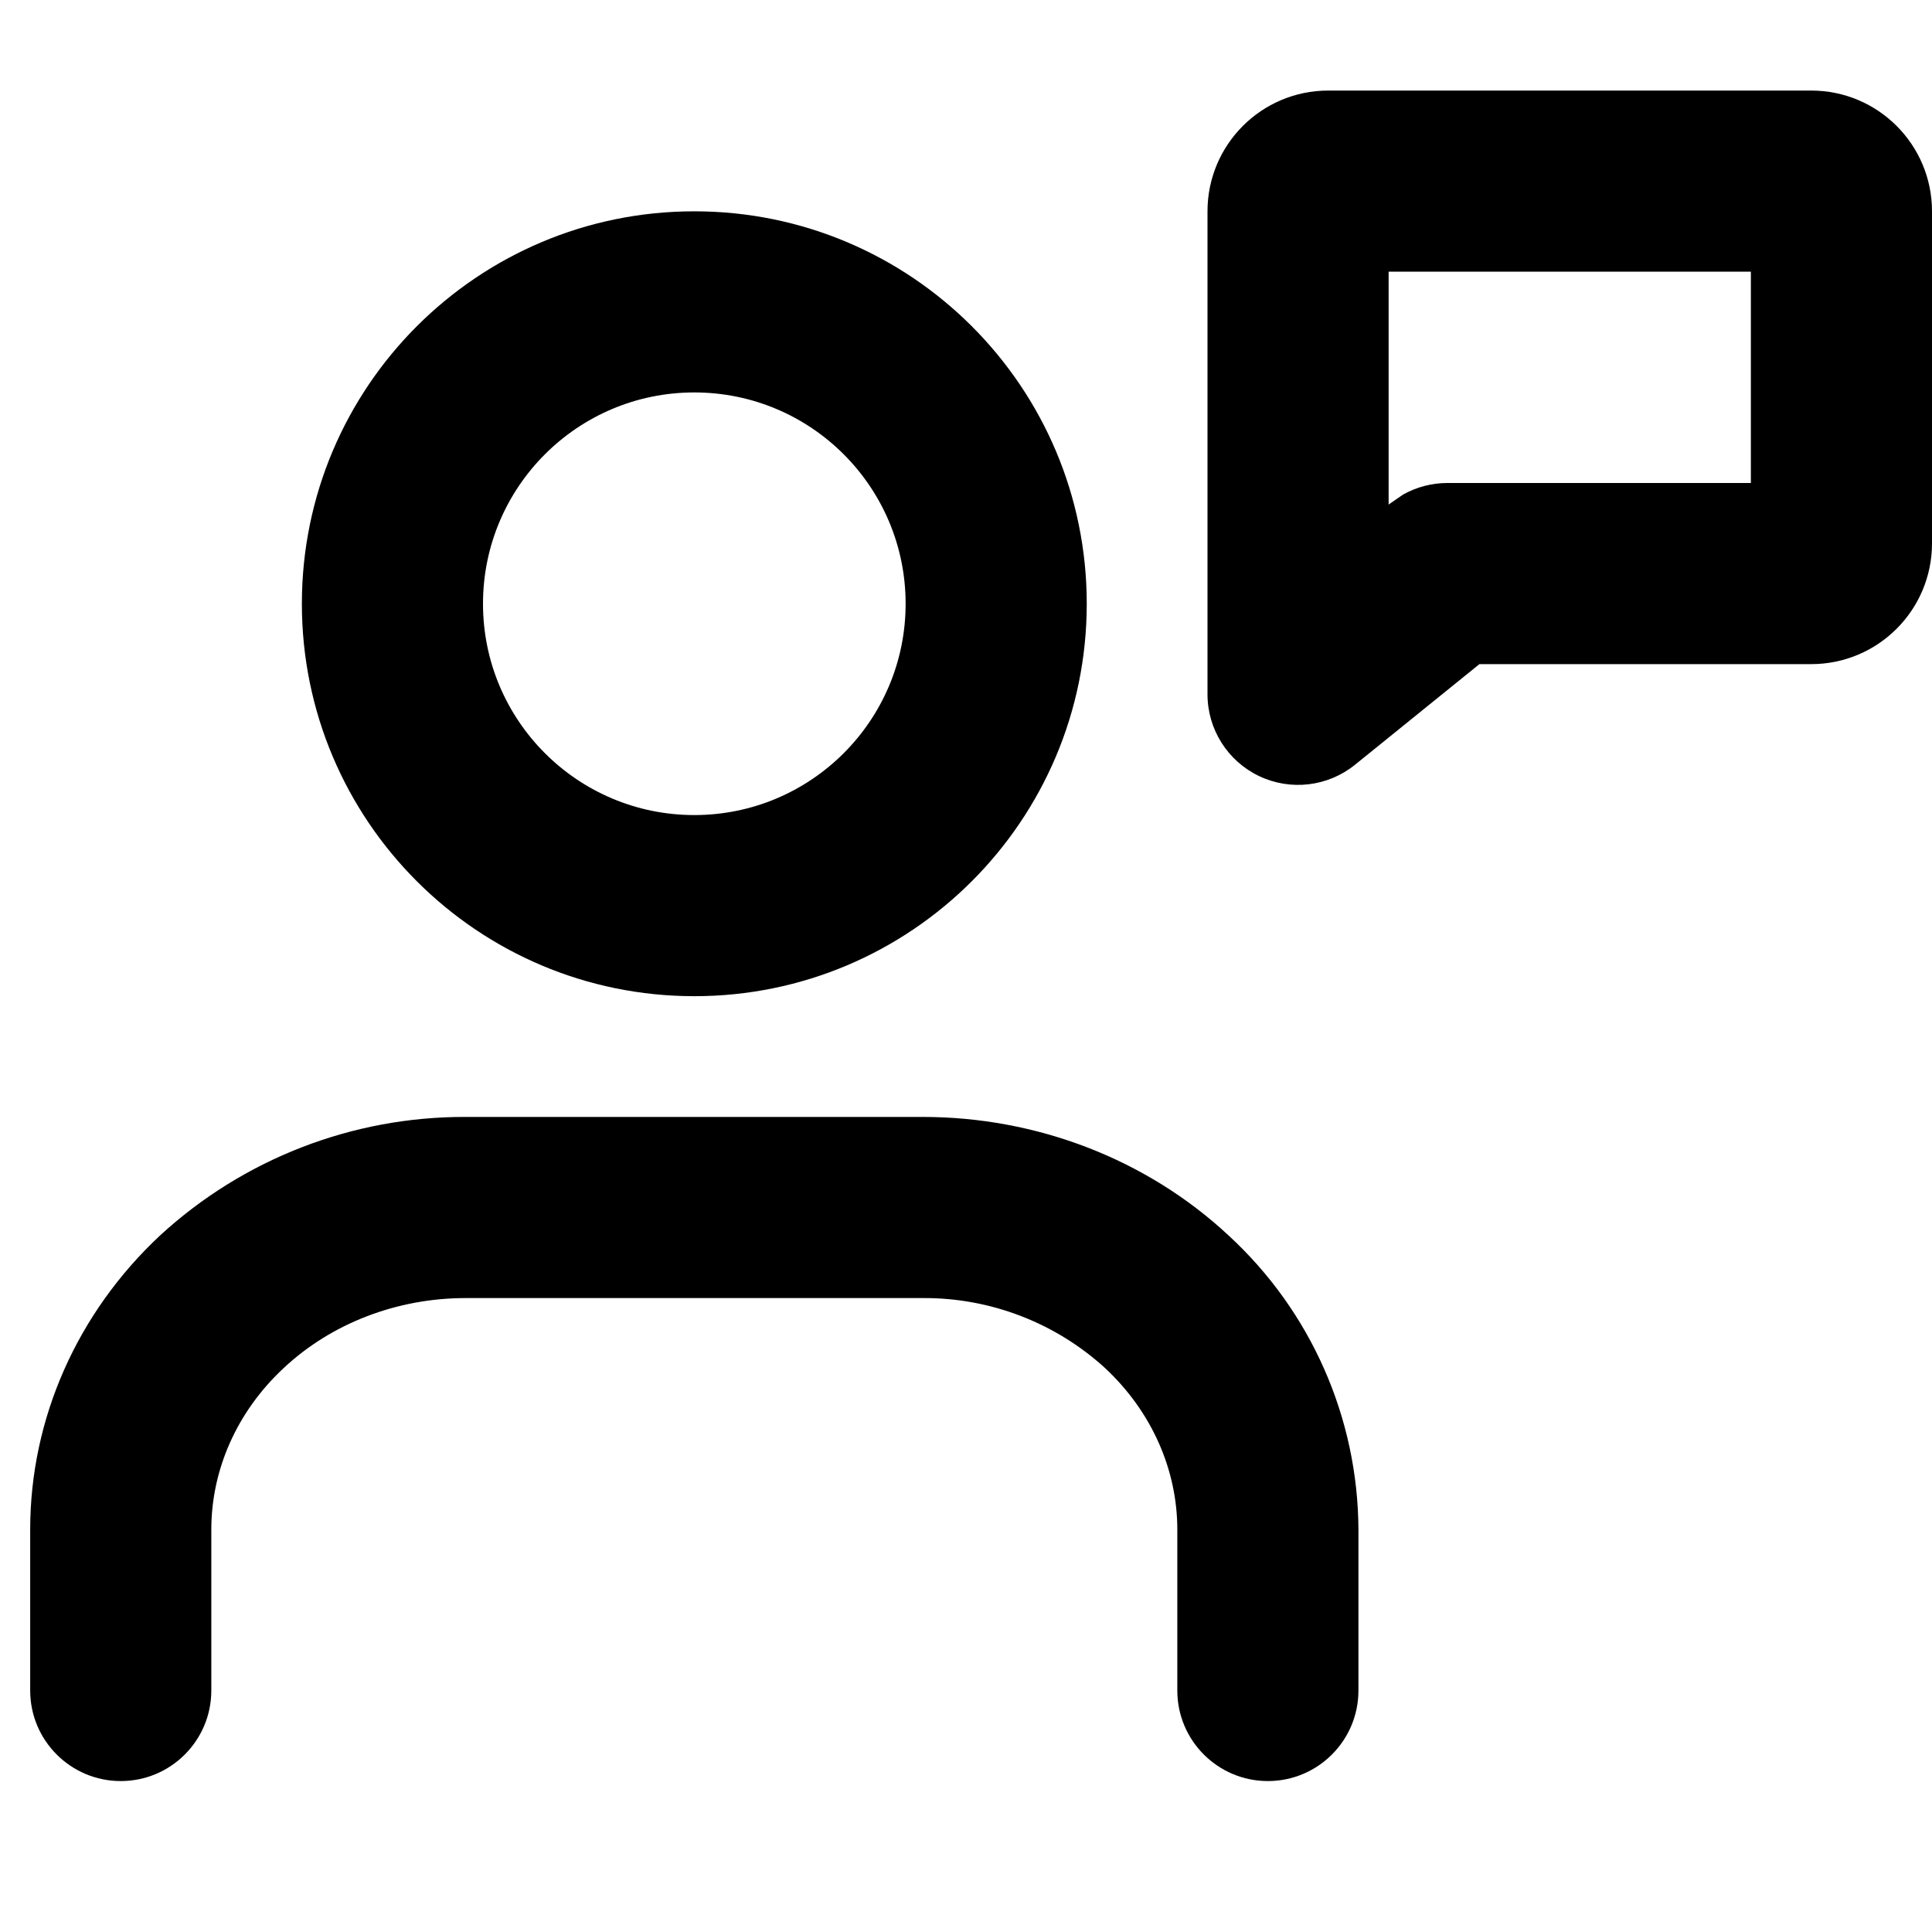
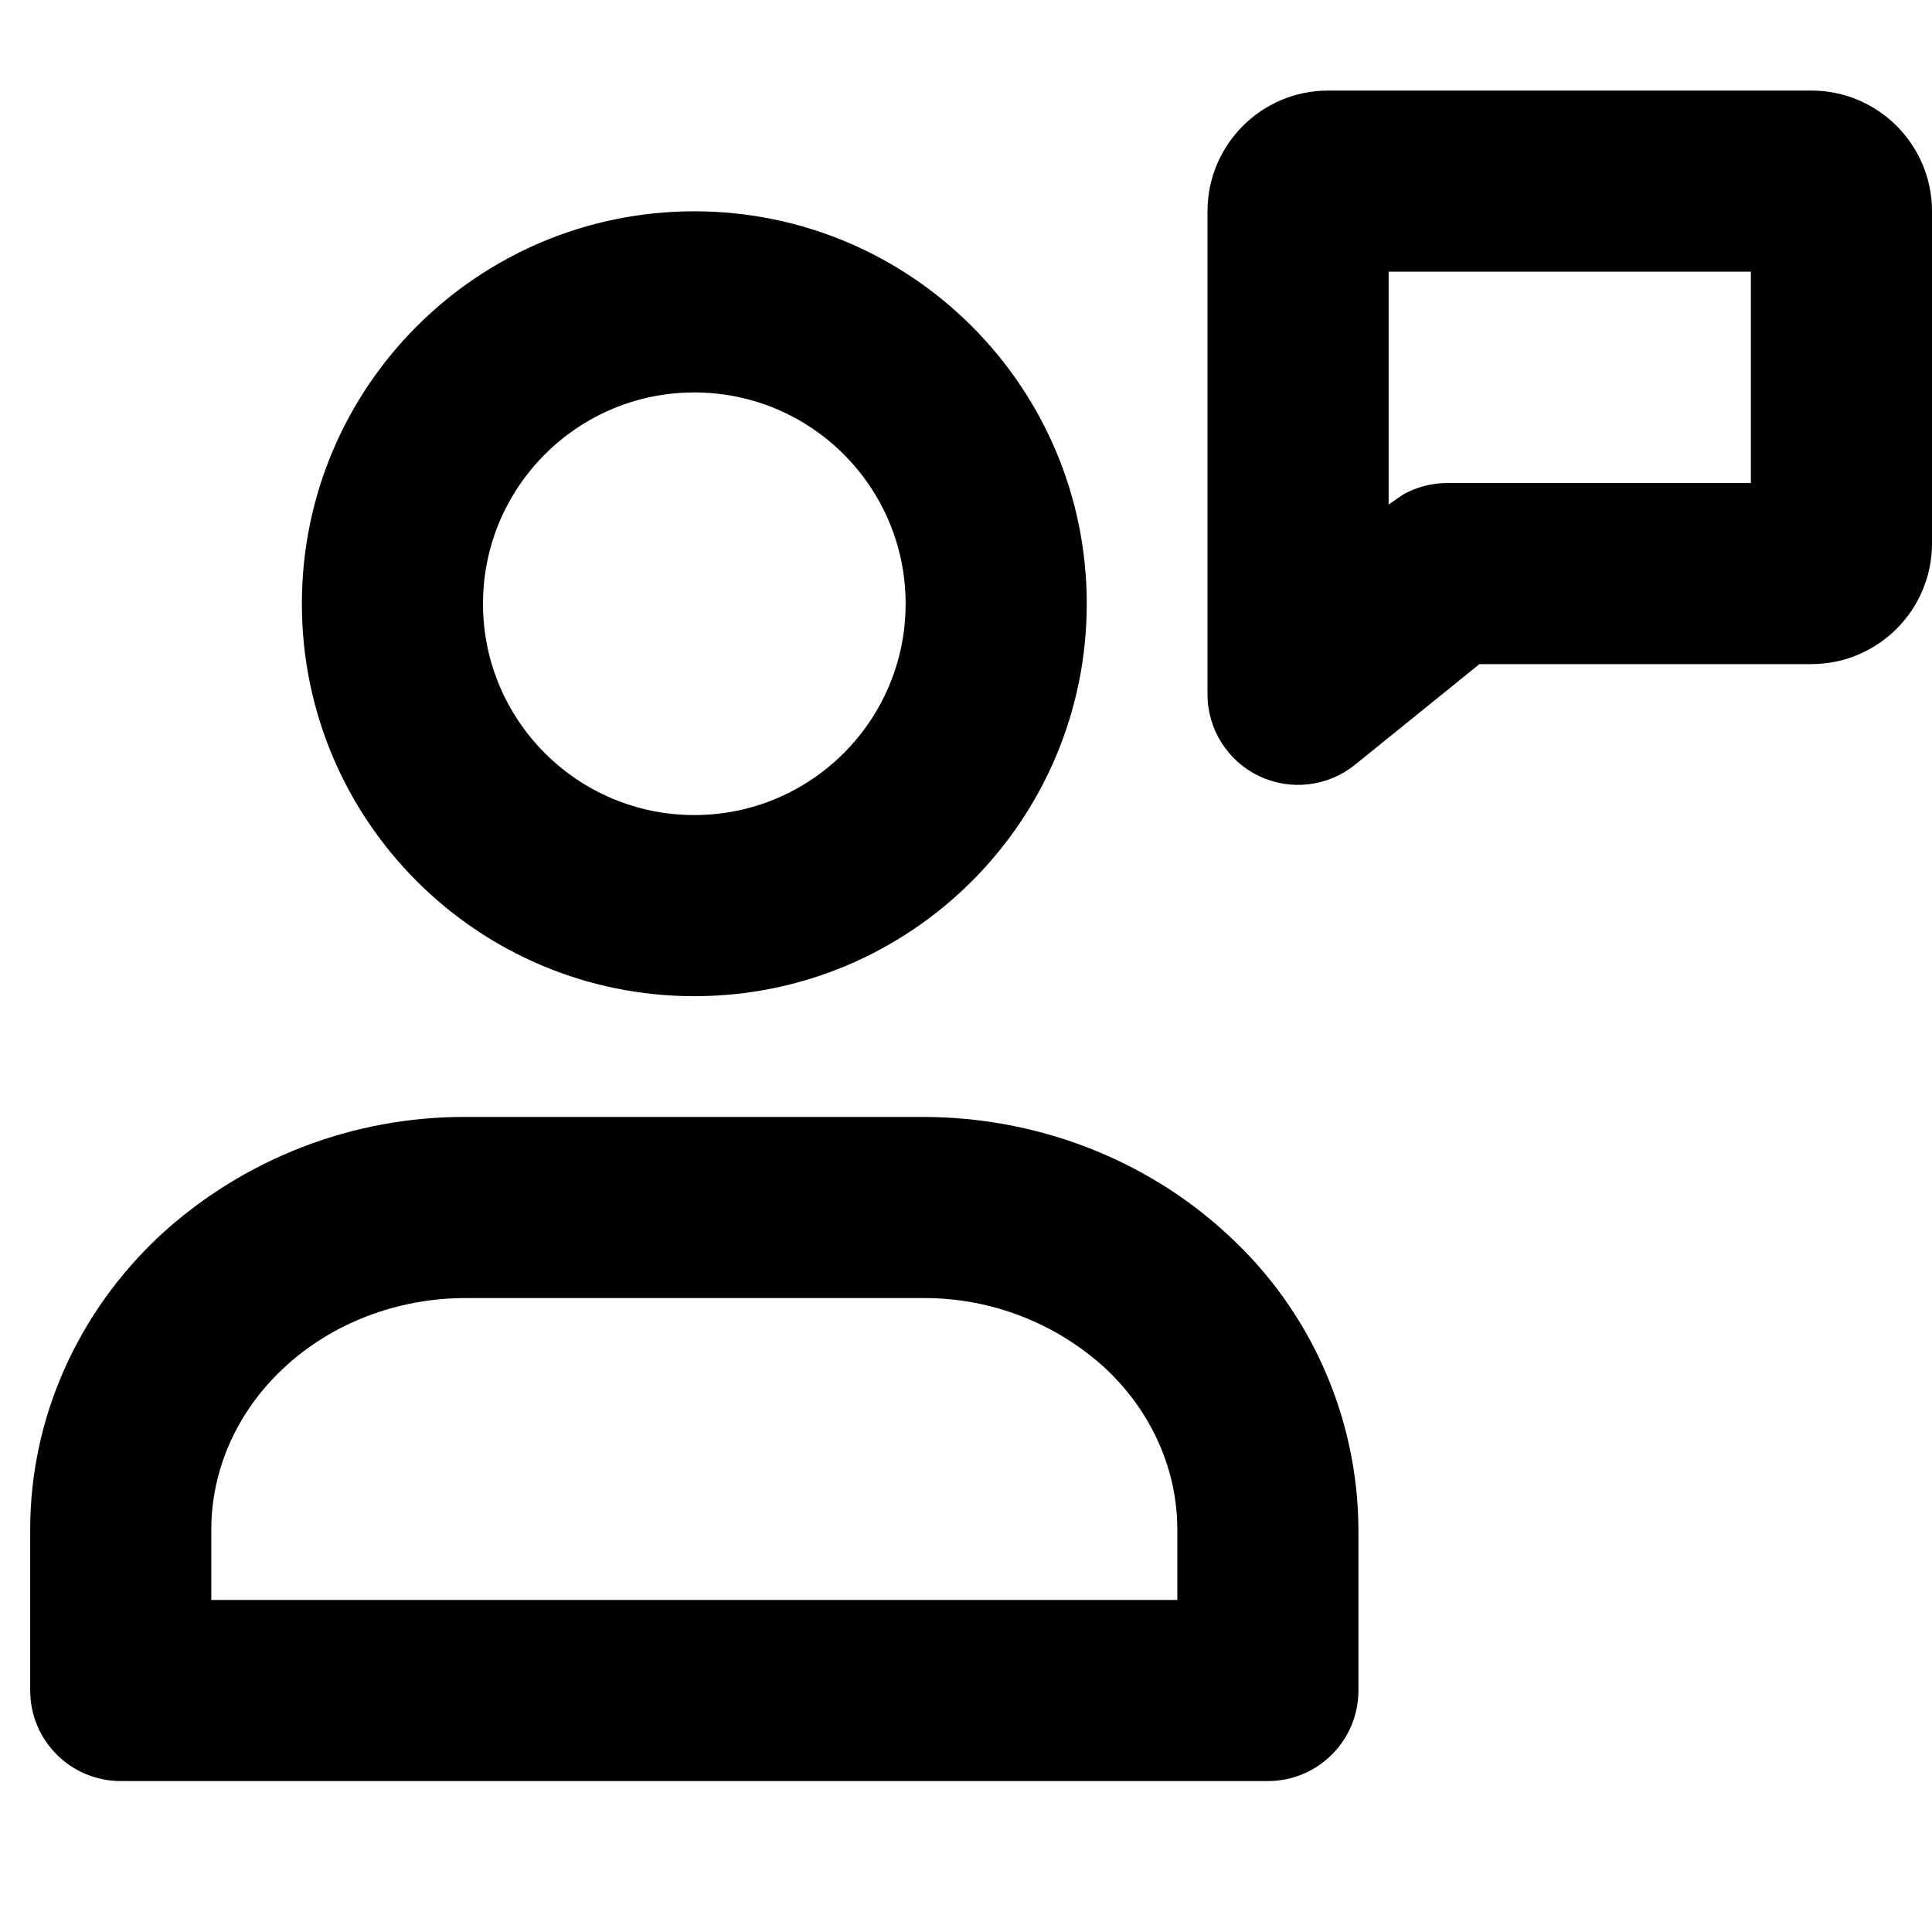
<svg xmlns="http://www.w3.org/2000/svg" viewBox="0 0 16 16">
-   <path d="M7.643 9.25c.94 0 1.852.348 2.532.982a3.33 3.33 0 0 1 1.075 2.435V14a.75.75 0 0 1-1.5 0v-1.333c0-.491-.209-.974-.599-1.338a2.22 2.22 0 0 0-1.508-.579H3.857c-.574 0-1.117.213-1.508.58-.39.363-.599.846-.599 1.337V14a.75.75 0 0 1-1.5 0v-1.333c0-.924.394-1.799 1.075-2.435a3.72 3.72 0 0 1 2.532-.982zM5.75 1.75a3.25 3.25 0 1 1 0 6.5 3.25 3.25 0 0 1 0-6.5m0 1.5a1.75 1.75 0 1 0 0 3.5 1.75 1.75 0 0 0 0-3.5M15 .75a1 1 0 0 1 1 1V4.5a1 1 0 0 1-1 1h-2.748l-1.03.833A.75.75 0 0 1 10 5.75v-4a1 1 0 0 1 1-1zm-3.5 3.429.016-.012.105-.072A.75.75 0 0 1 11.987 4H14.5V2.25h-3z" />
+   <path d="M7.643 9.25c.94 0 1.852.348 2.532.982a3.33 3.33 0 0 1 1.075 2.435V14a.75.75 0 0 1-.75.75H1A.75.75 0 0 1 .25 14v-1.333c0-.924.394-1.799 1.075-2.435a3.72 3.72 0 0 1 2.532-.982zm-3.786 1.5c-.574 0-1.117.213-1.508.58-.39.363-.599.846-.599 1.337v.583h8v-.583c0-.491-.209-.974-.599-1.338a2.22 2.22 0 0 0-1.508-.579zm1.893-9a3.25 3.25 0 1 1 0 6.5 3.25 3.25 0 0 1 0-6.5m0 1.5a1.75 1.75 0 1 0 0 3.5 1.75 1.75 0 0 0 0-3.5M15 .75a1 1 0 0 1 1 1V4.5a1 1 0 0 1-1 1h-2.748l-1.03.833A.75.75 0 0 1 10 5.75v-4a1 1 0 0 1 1-1zm-3.5 3.429.016-.012.105-.072A.75.75 0 0 1 11.987 4H14.5V2.25h-3z" />
</svg>
